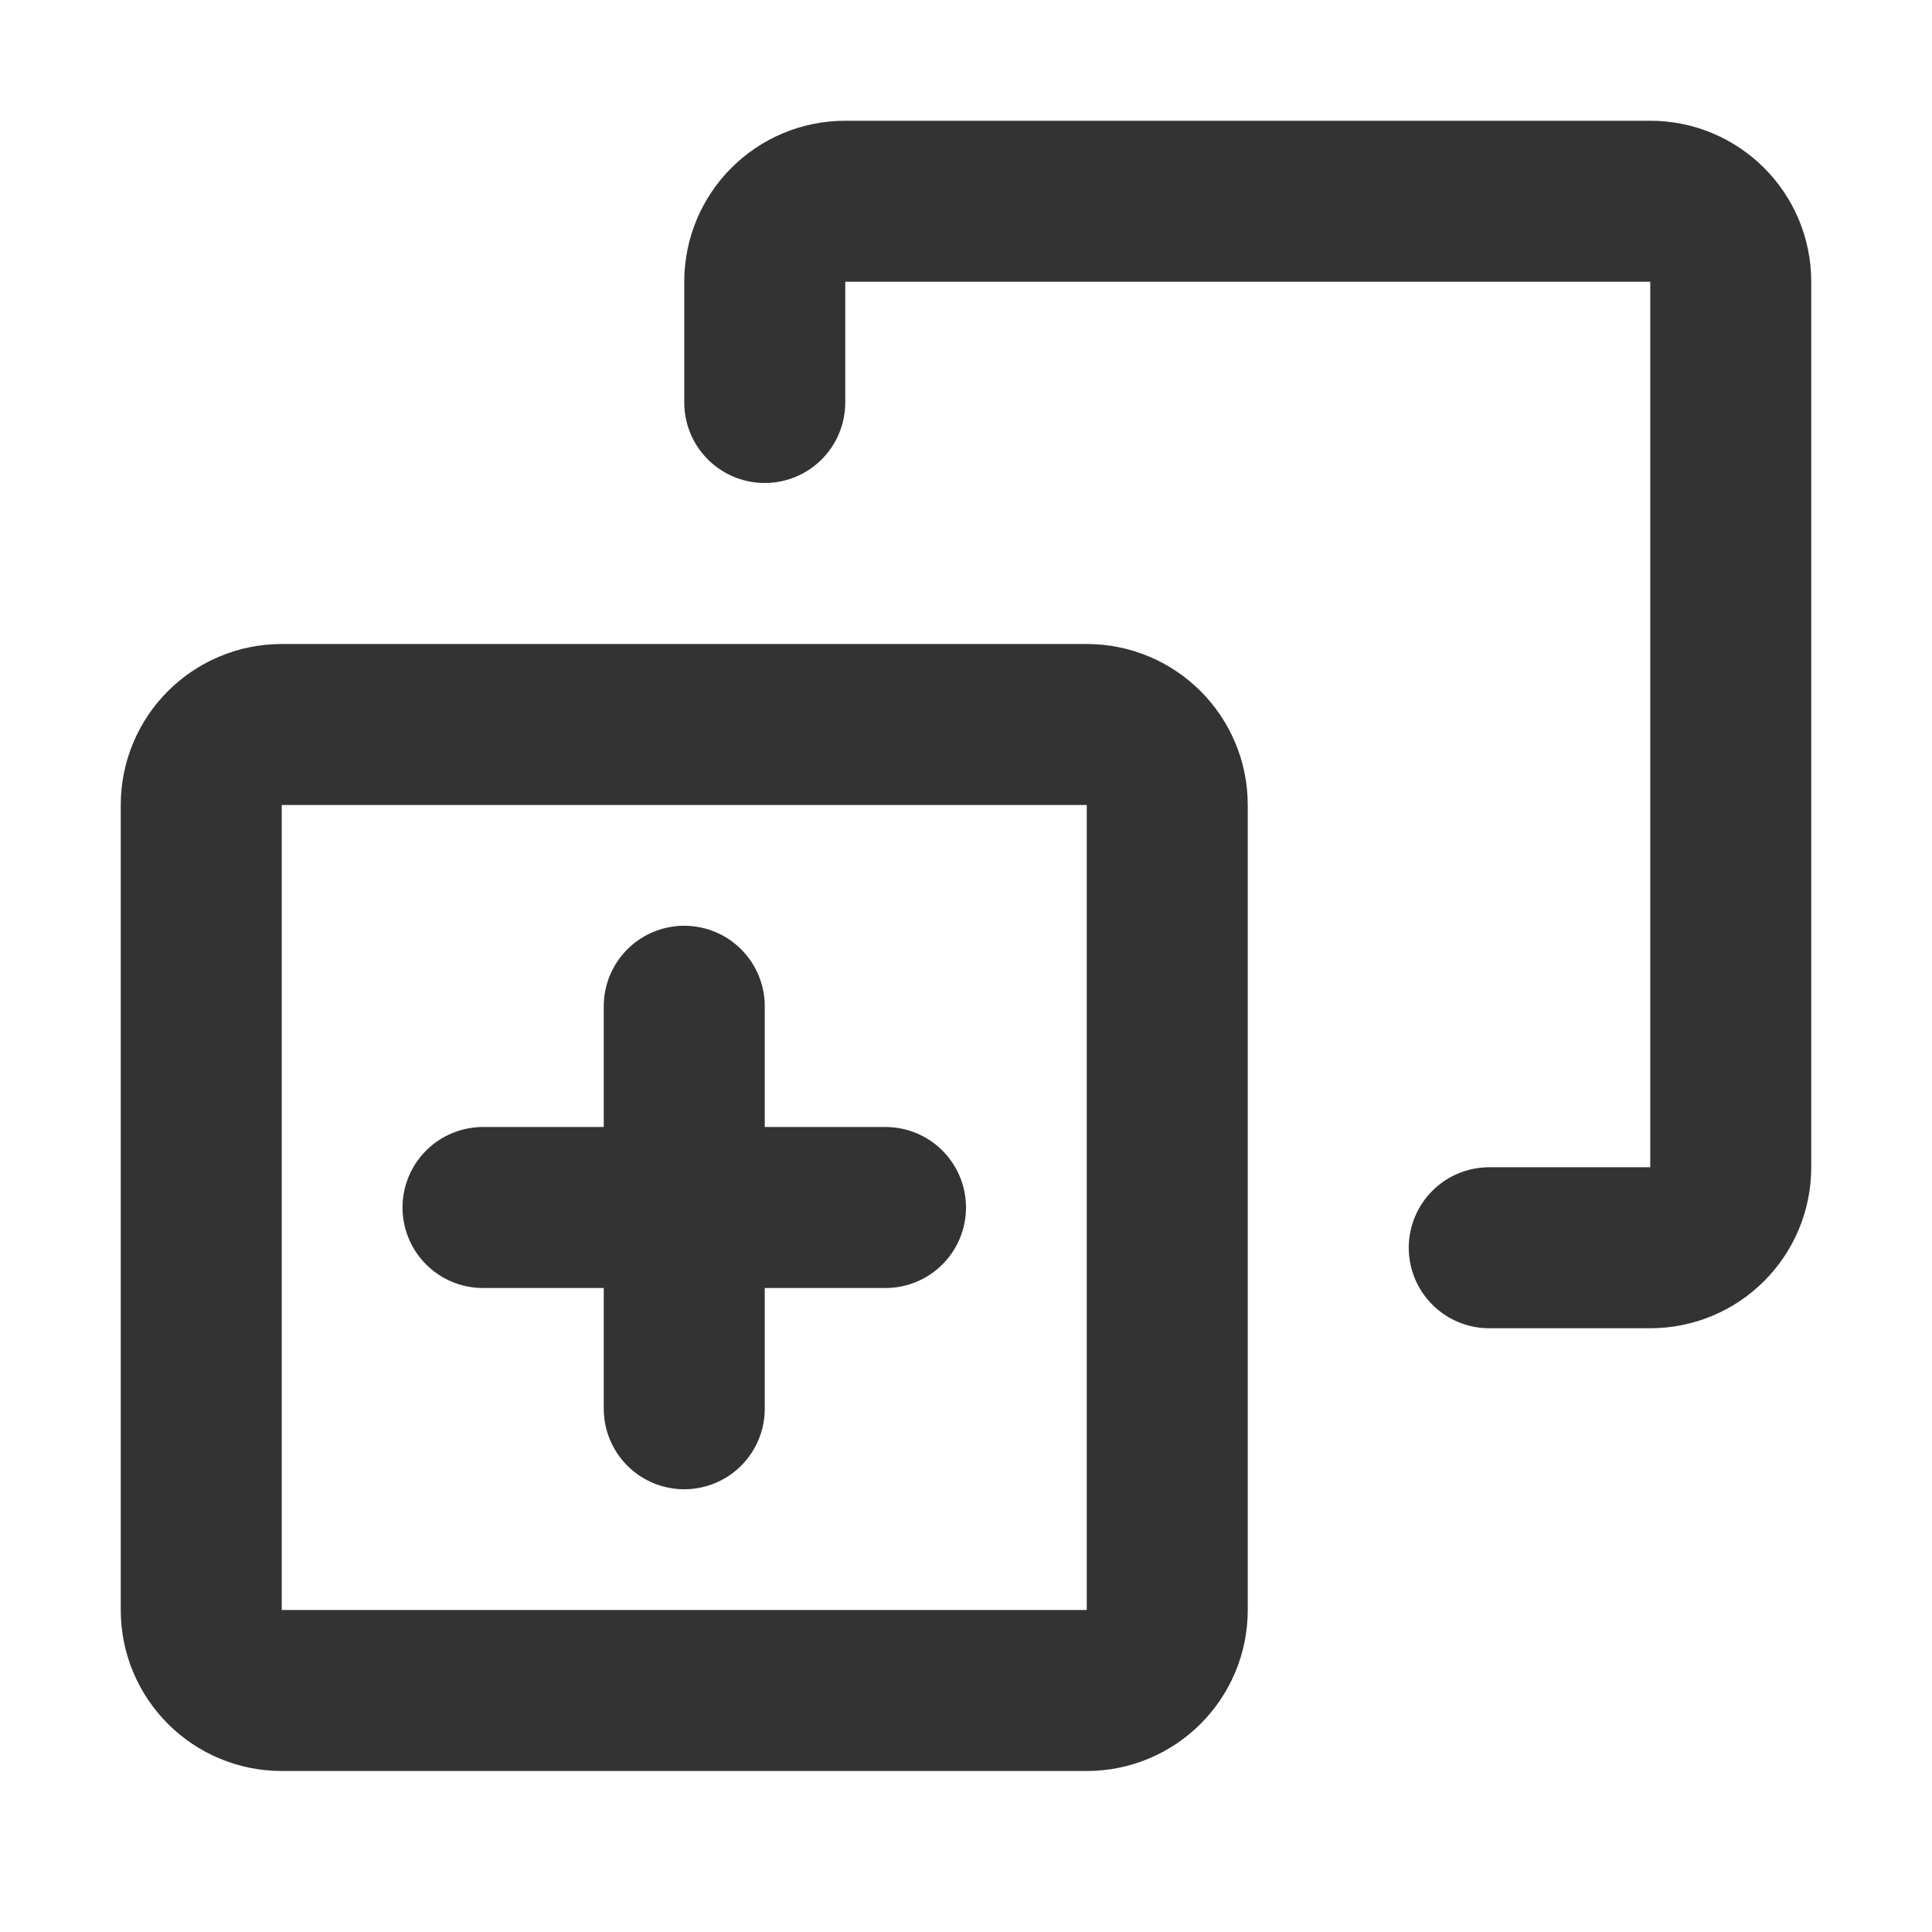
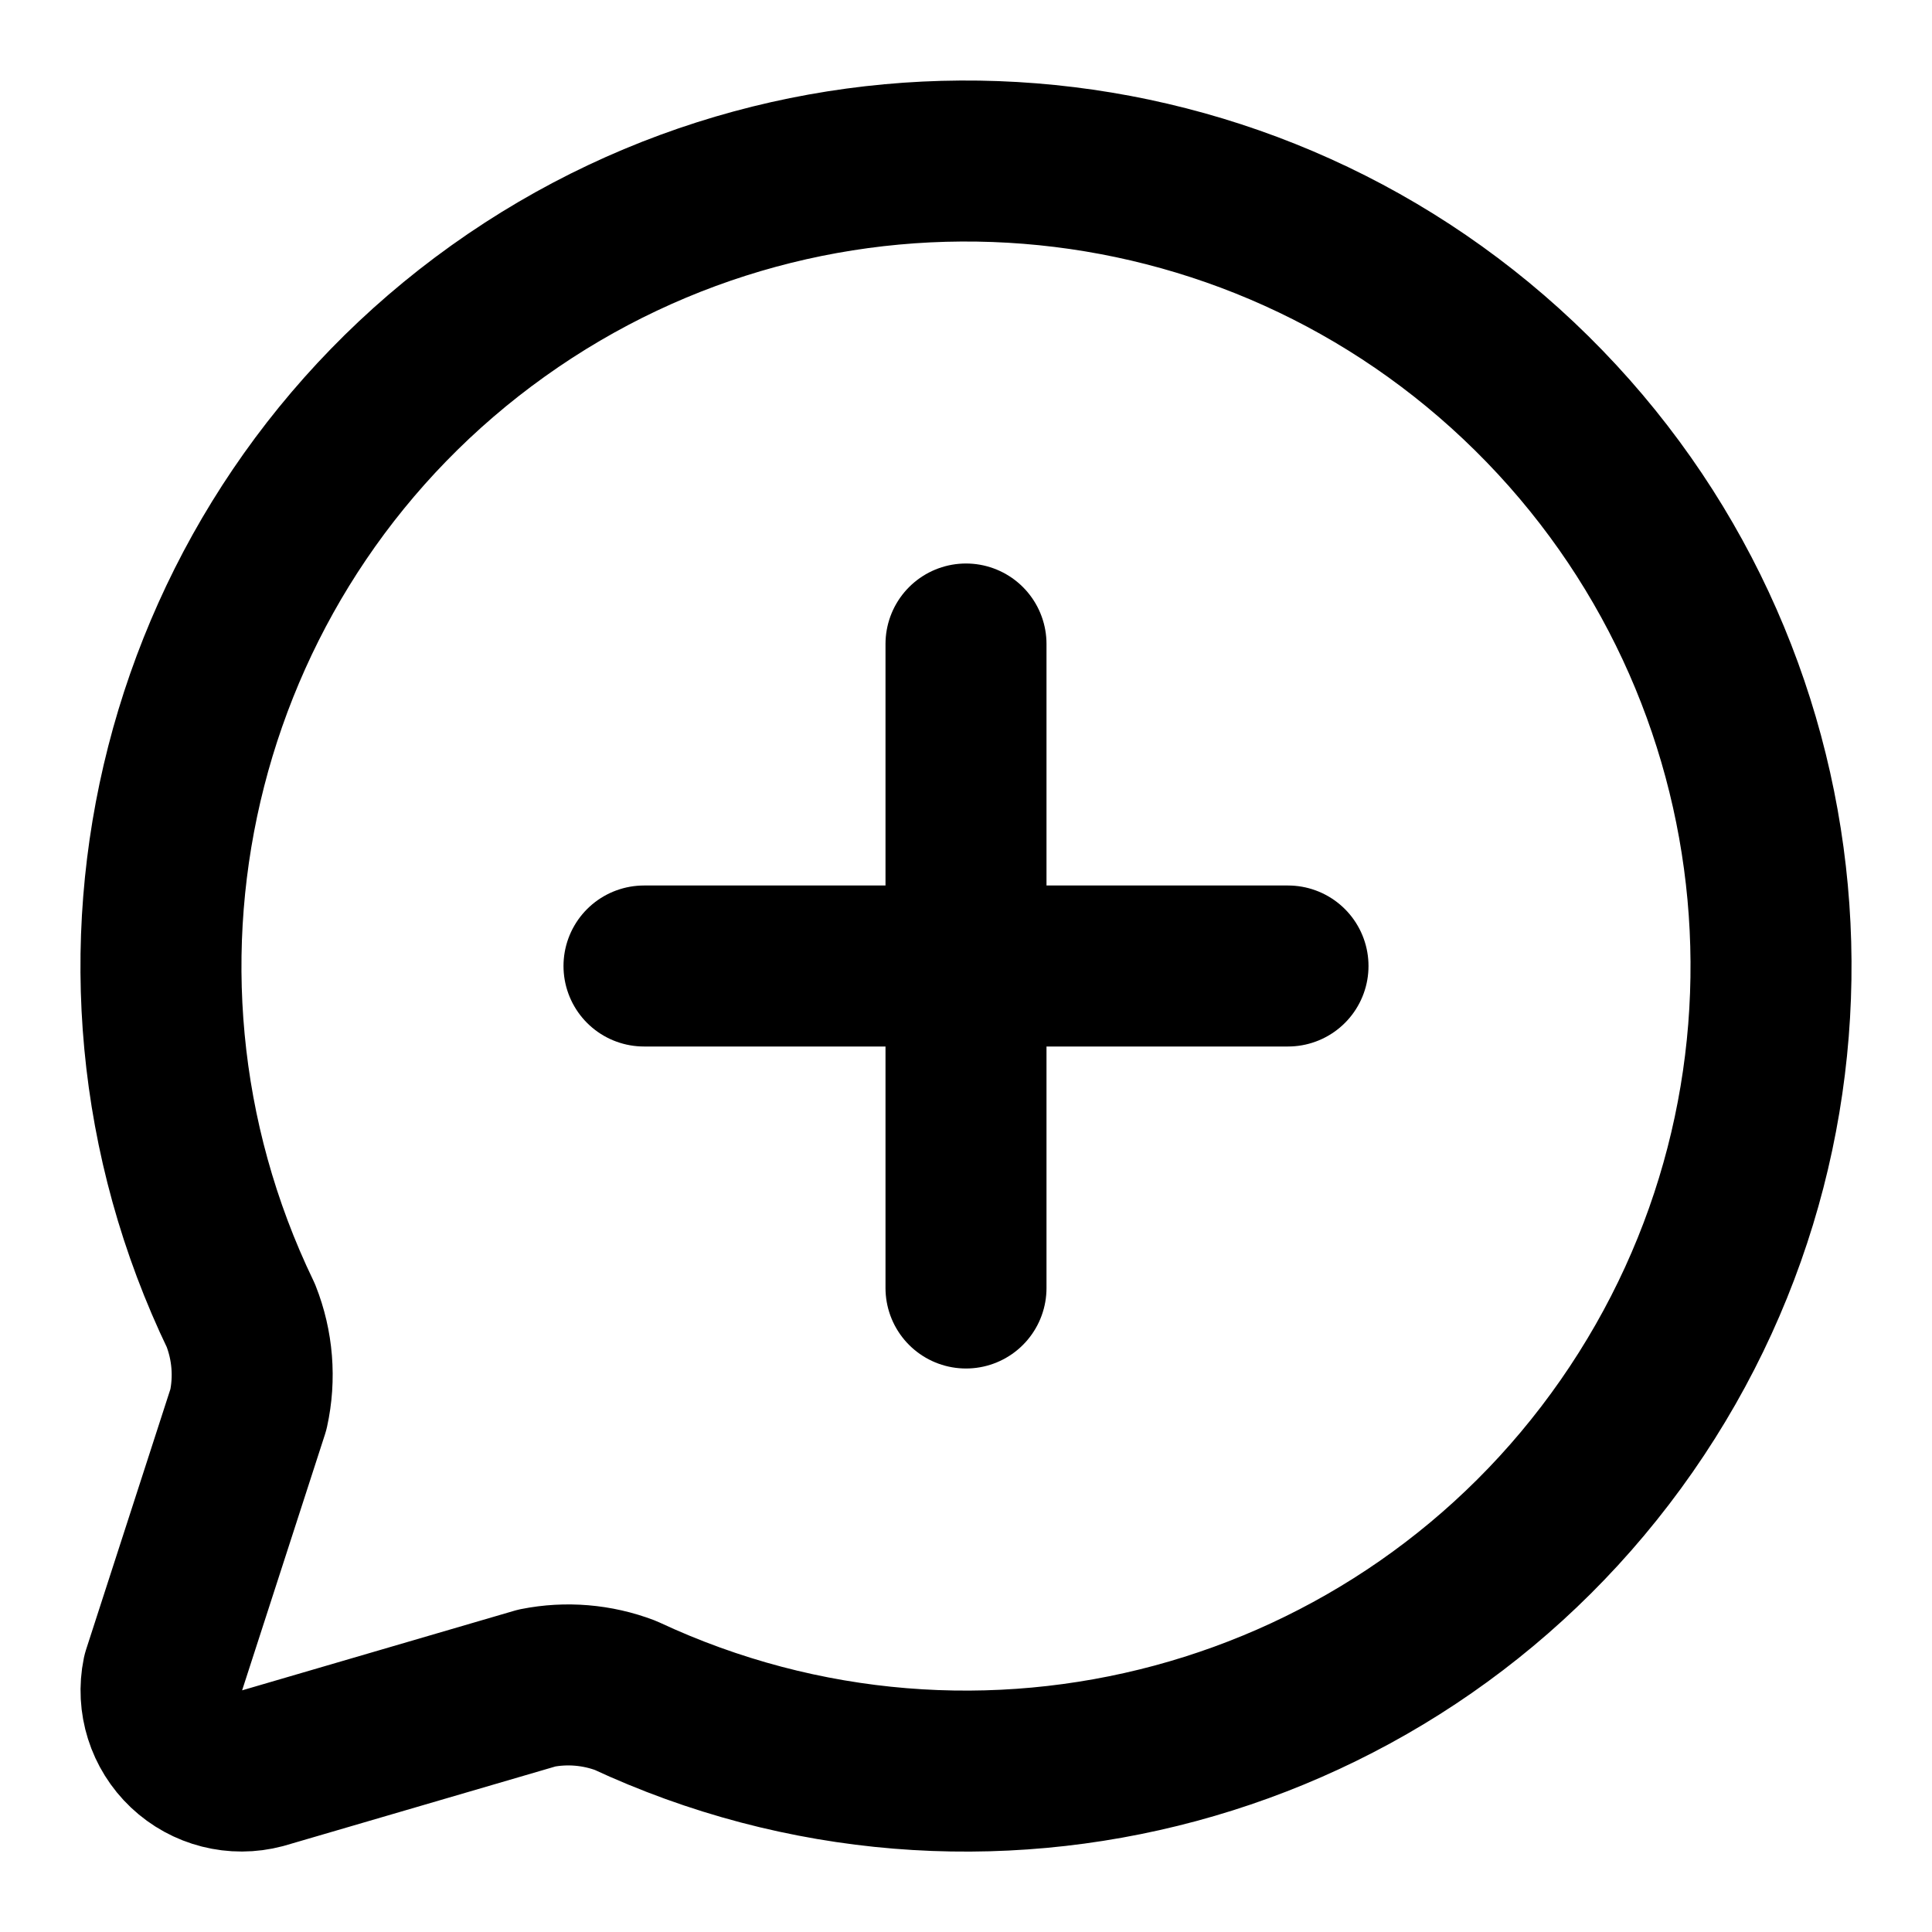
- <svg xmlns="http://www.w3.org/2000/svg" width="24" height="24" viewBox="0 0 48 48" fill="none">
-   <style>
-     .icon-stroke { stroke: #333; }
-     @media (prefers-color-scheme: dark) {
-       .icon-stroke { stroke: #e0e0e0; }
-     }
-   </style>
-   <path d="M19 10V7C19 5.895 19.895 5 21 5H41C42.105 5 43 5.895 43 7V29C43 30.105 42.105 31 41 31H37" class="icon-stroke" stroke-width="4" stroke-linecap="round" stroke-linejoin="round" />
-   <rect x="5" y="18" width="24" height="24" rx="2" fill="none" class="icon-stroke" stroke-width="4" stroke-linecap="round" stroke-linejoin="round" />
-   <path d="M17 25V35" class="icon-stroke" stroke-width="4" stroke-linecap="round" stroke-linejoin="round" />
-   <path d="M12 30H22" class="icon-stroke" stroke-width="4" stroke-linecap="round" stroke-linejoin="round" />
+ <svg xmlns="http://www.w3.org/2000/svg" width="24" height="24" viewBox="0 0 24 24" fill="none" stroke="currentColor" stroke-width="2" stroke-linecap="round" stroke-linejoin="round" class="lucide lucide-message-circle-plus-icon lucide-message-circle-plus">
+   <path d="M2.992 16.342a2 2 0 0 1 .094 1.167l-1.065 3.29a1 1 0 0 0 1.236 1.168l3.413-.998a2 2 0 0 1 1.099.092 10 10 0 1 0-4.777-4.719" />
+   <path d="M8 12h8" />
+   <path d="M12 8v8" />
</svg>
